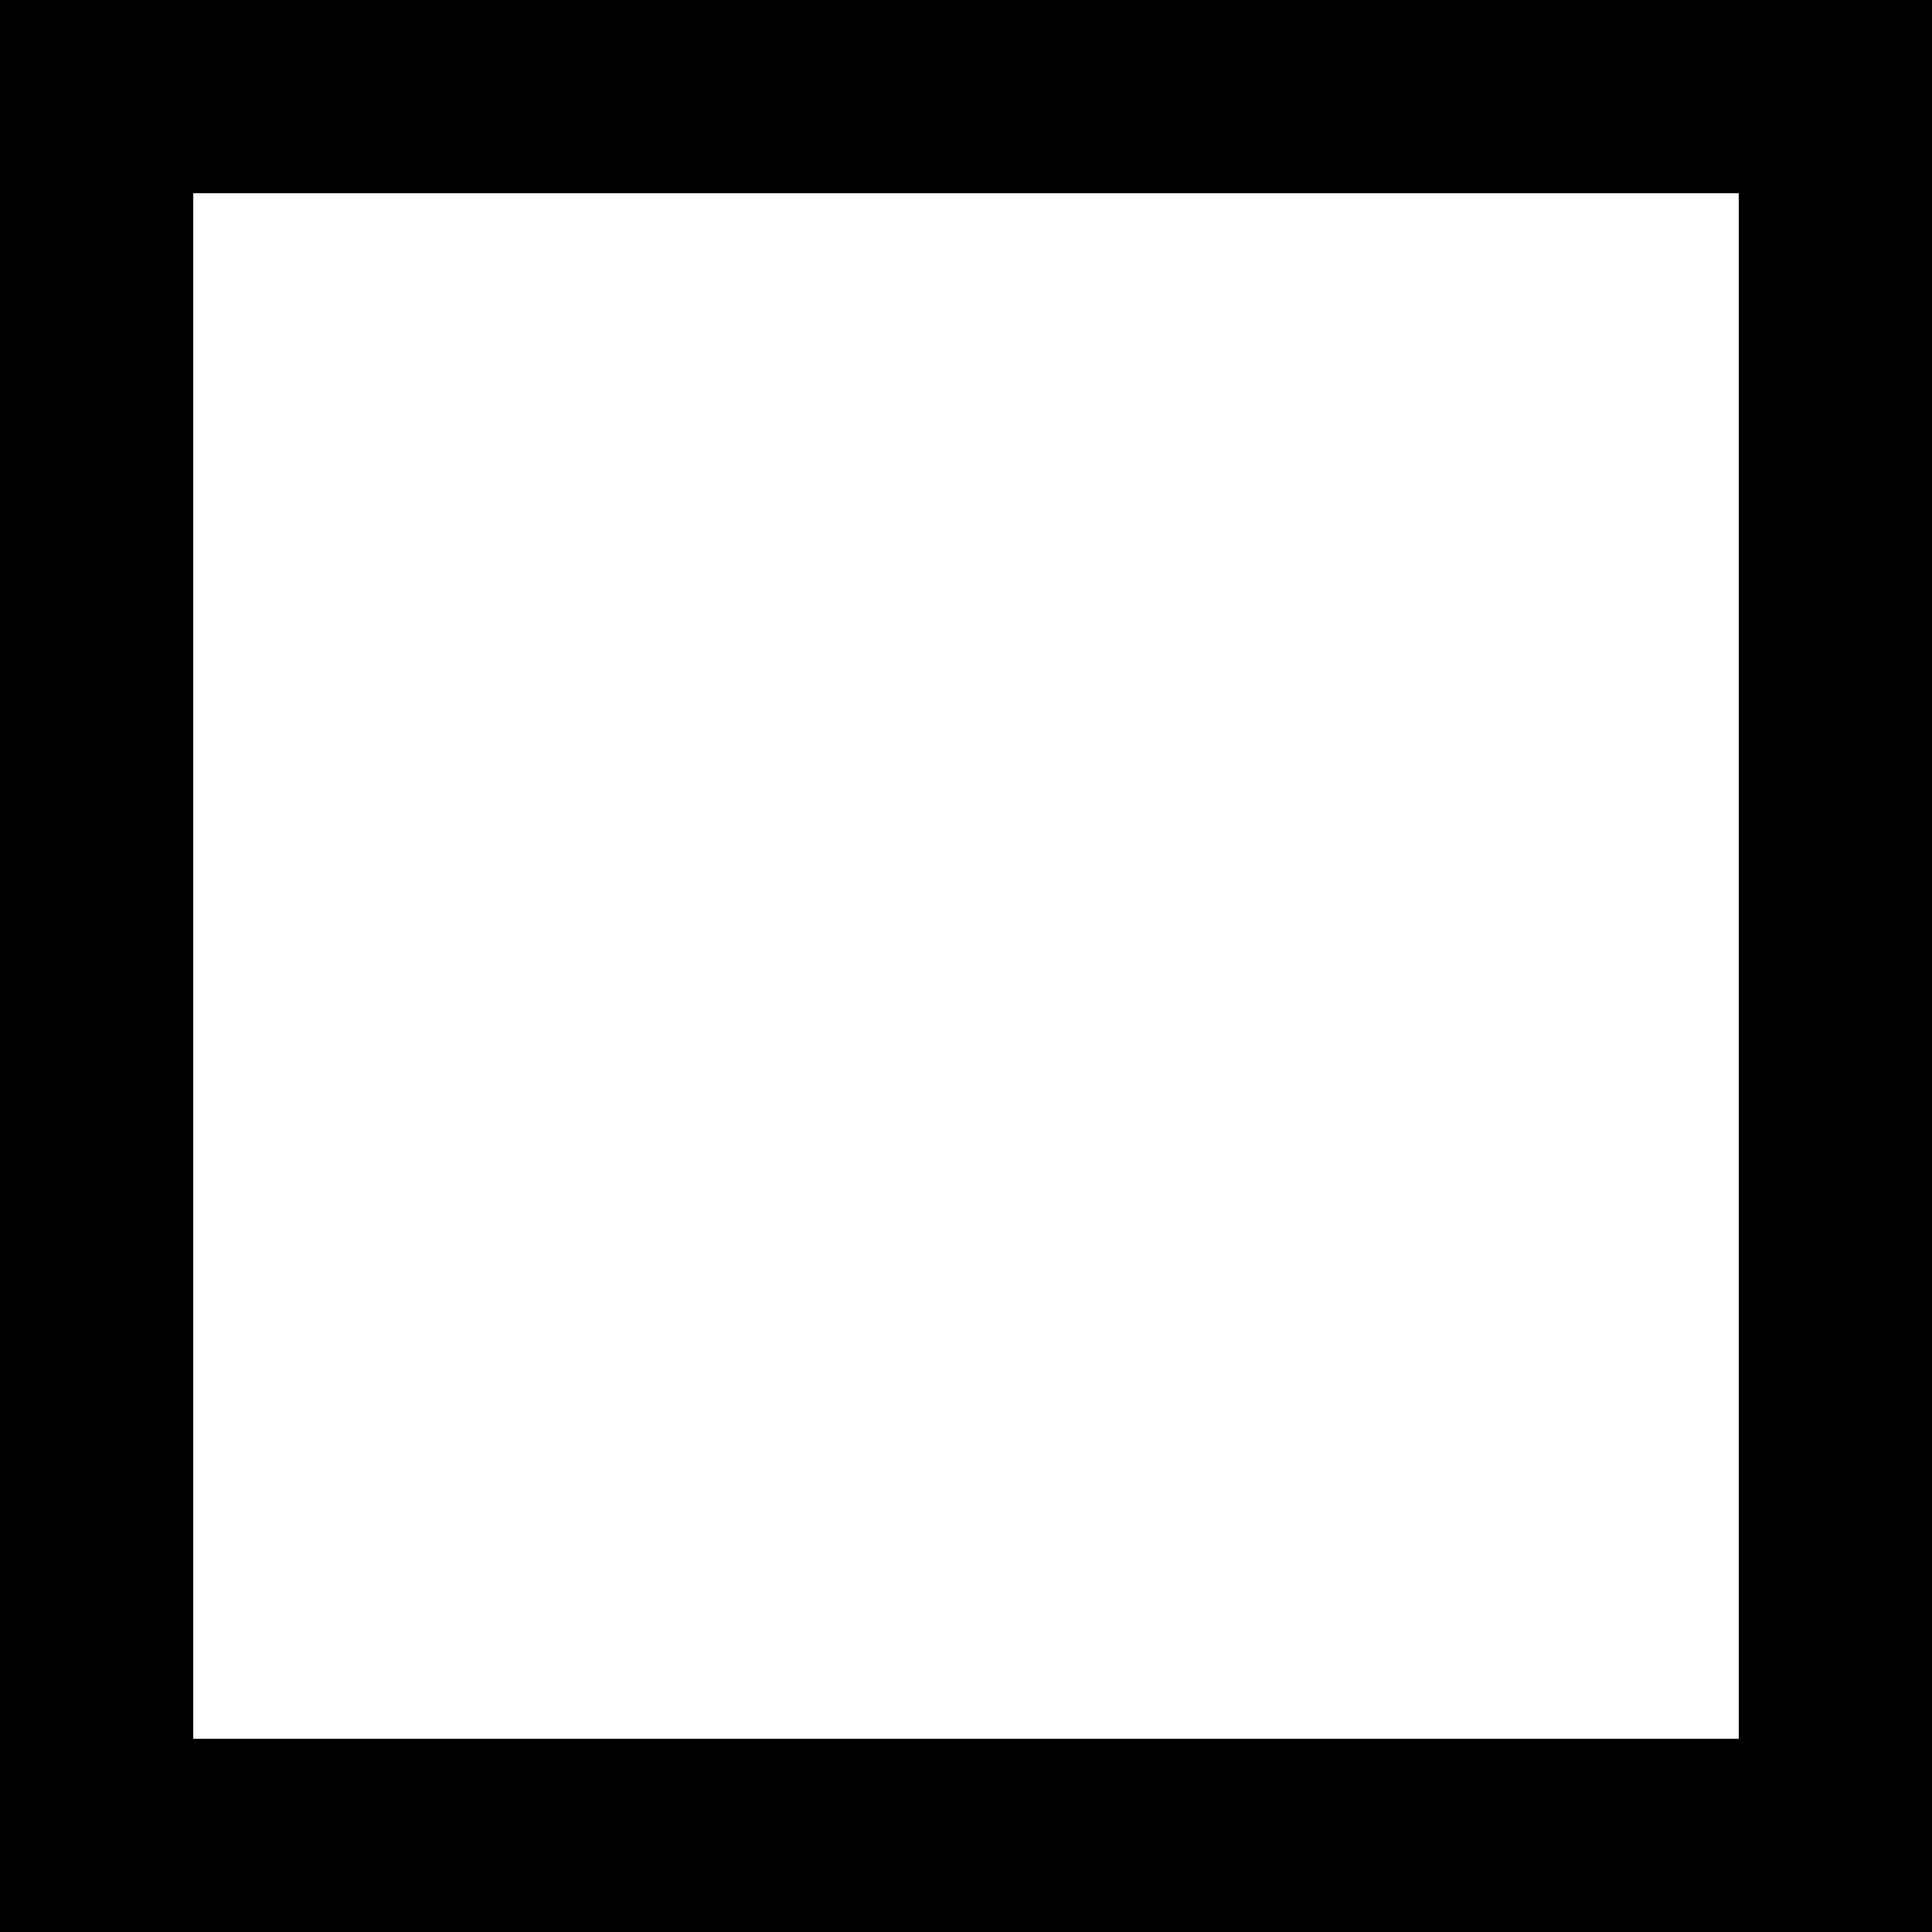
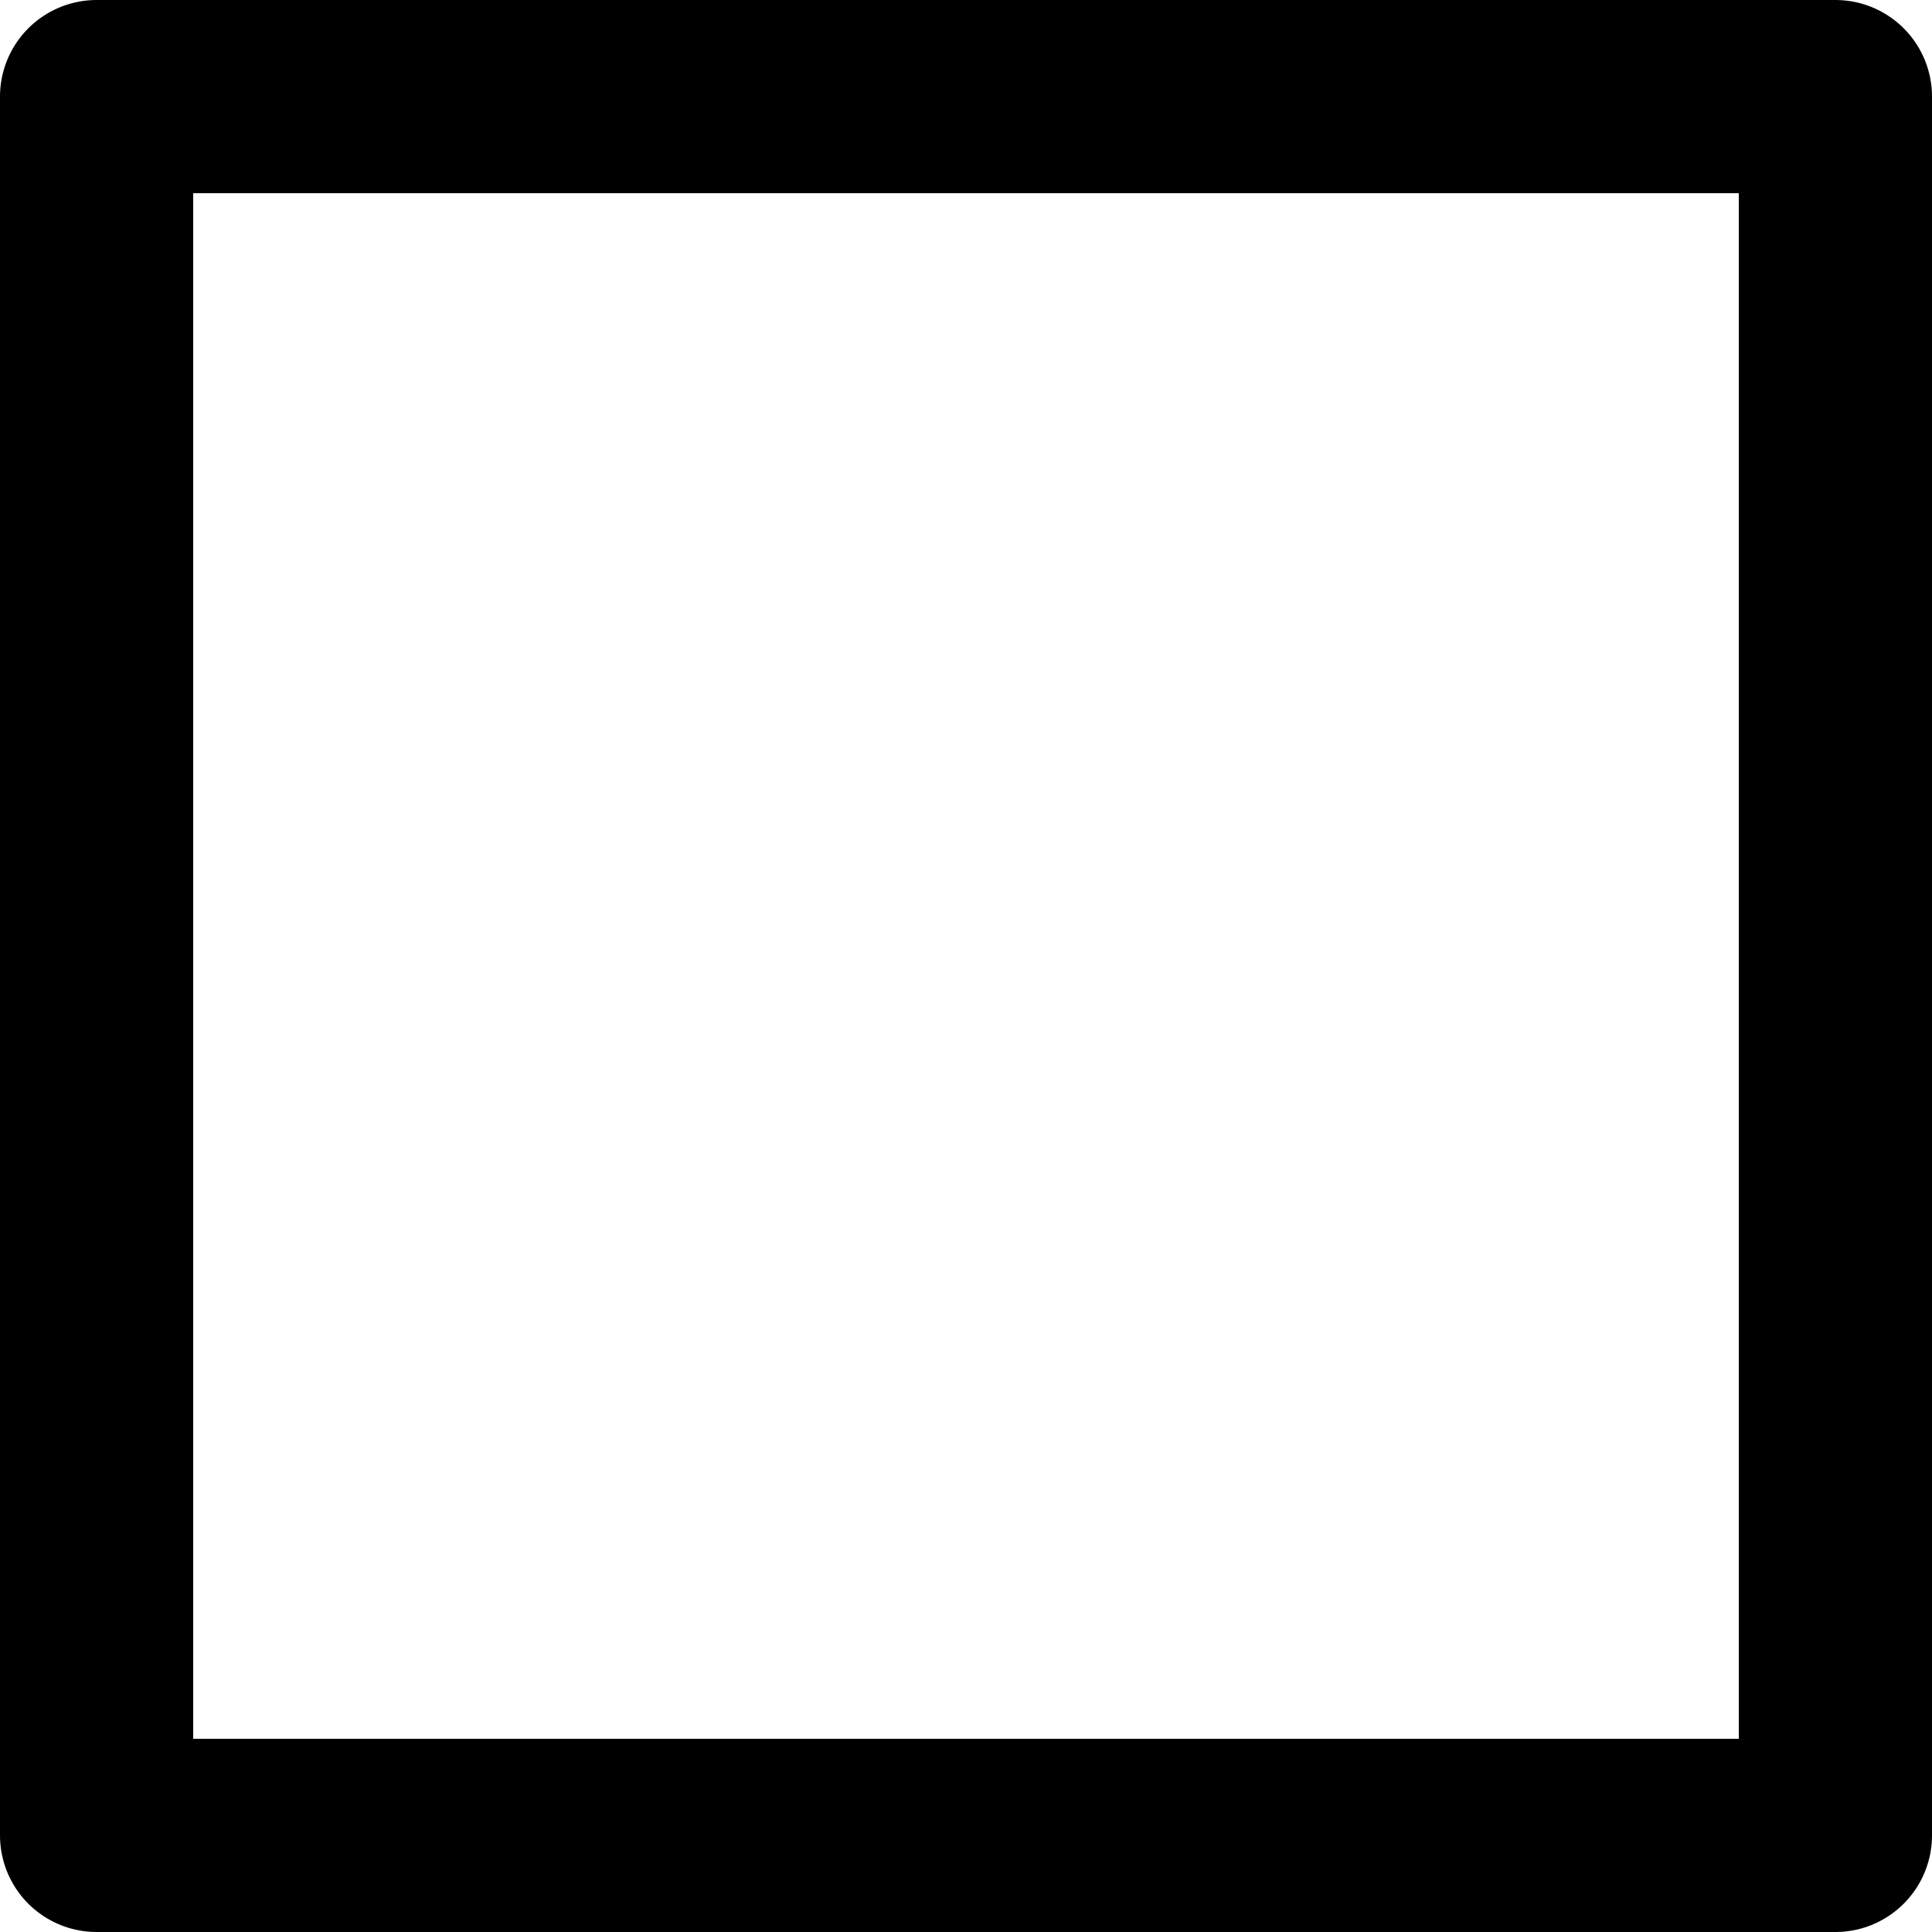
- <svg xmlns="http://www.w3.org/2000/svg" version="1.1" id="Layer_1" x="0px" y="0px" viewBox="0 0 20 20" style="enable-background:new 0 0 20 20;" xml:space="preserve">
-   <style type="text/css">
- 	.st0{fill:none;stroke:#000000;stroke-width:2;stroke-miterlimit:10;}
- </style>
-   <rect x="1" y="1" class="st0" width="18" height="18" />
+ <svg xmlns="http://www.w3.org/2000/svg" id="Layer_1" data-name="Layer 1" version="1.1" viewBox="0 0 20 20">
+   <defs>
+     <style>
+       .cls-1 {
+         fill: none;
+         stroke: #000;
+         stroke-linecap: round;
+         stroke-linejoin: round;
+         stroke-width: 2px;
+       }
+     </style>
+   </defs>
+   <rect class="cls-1" x="1" y="1" width="18" height="18" />
</svg>
